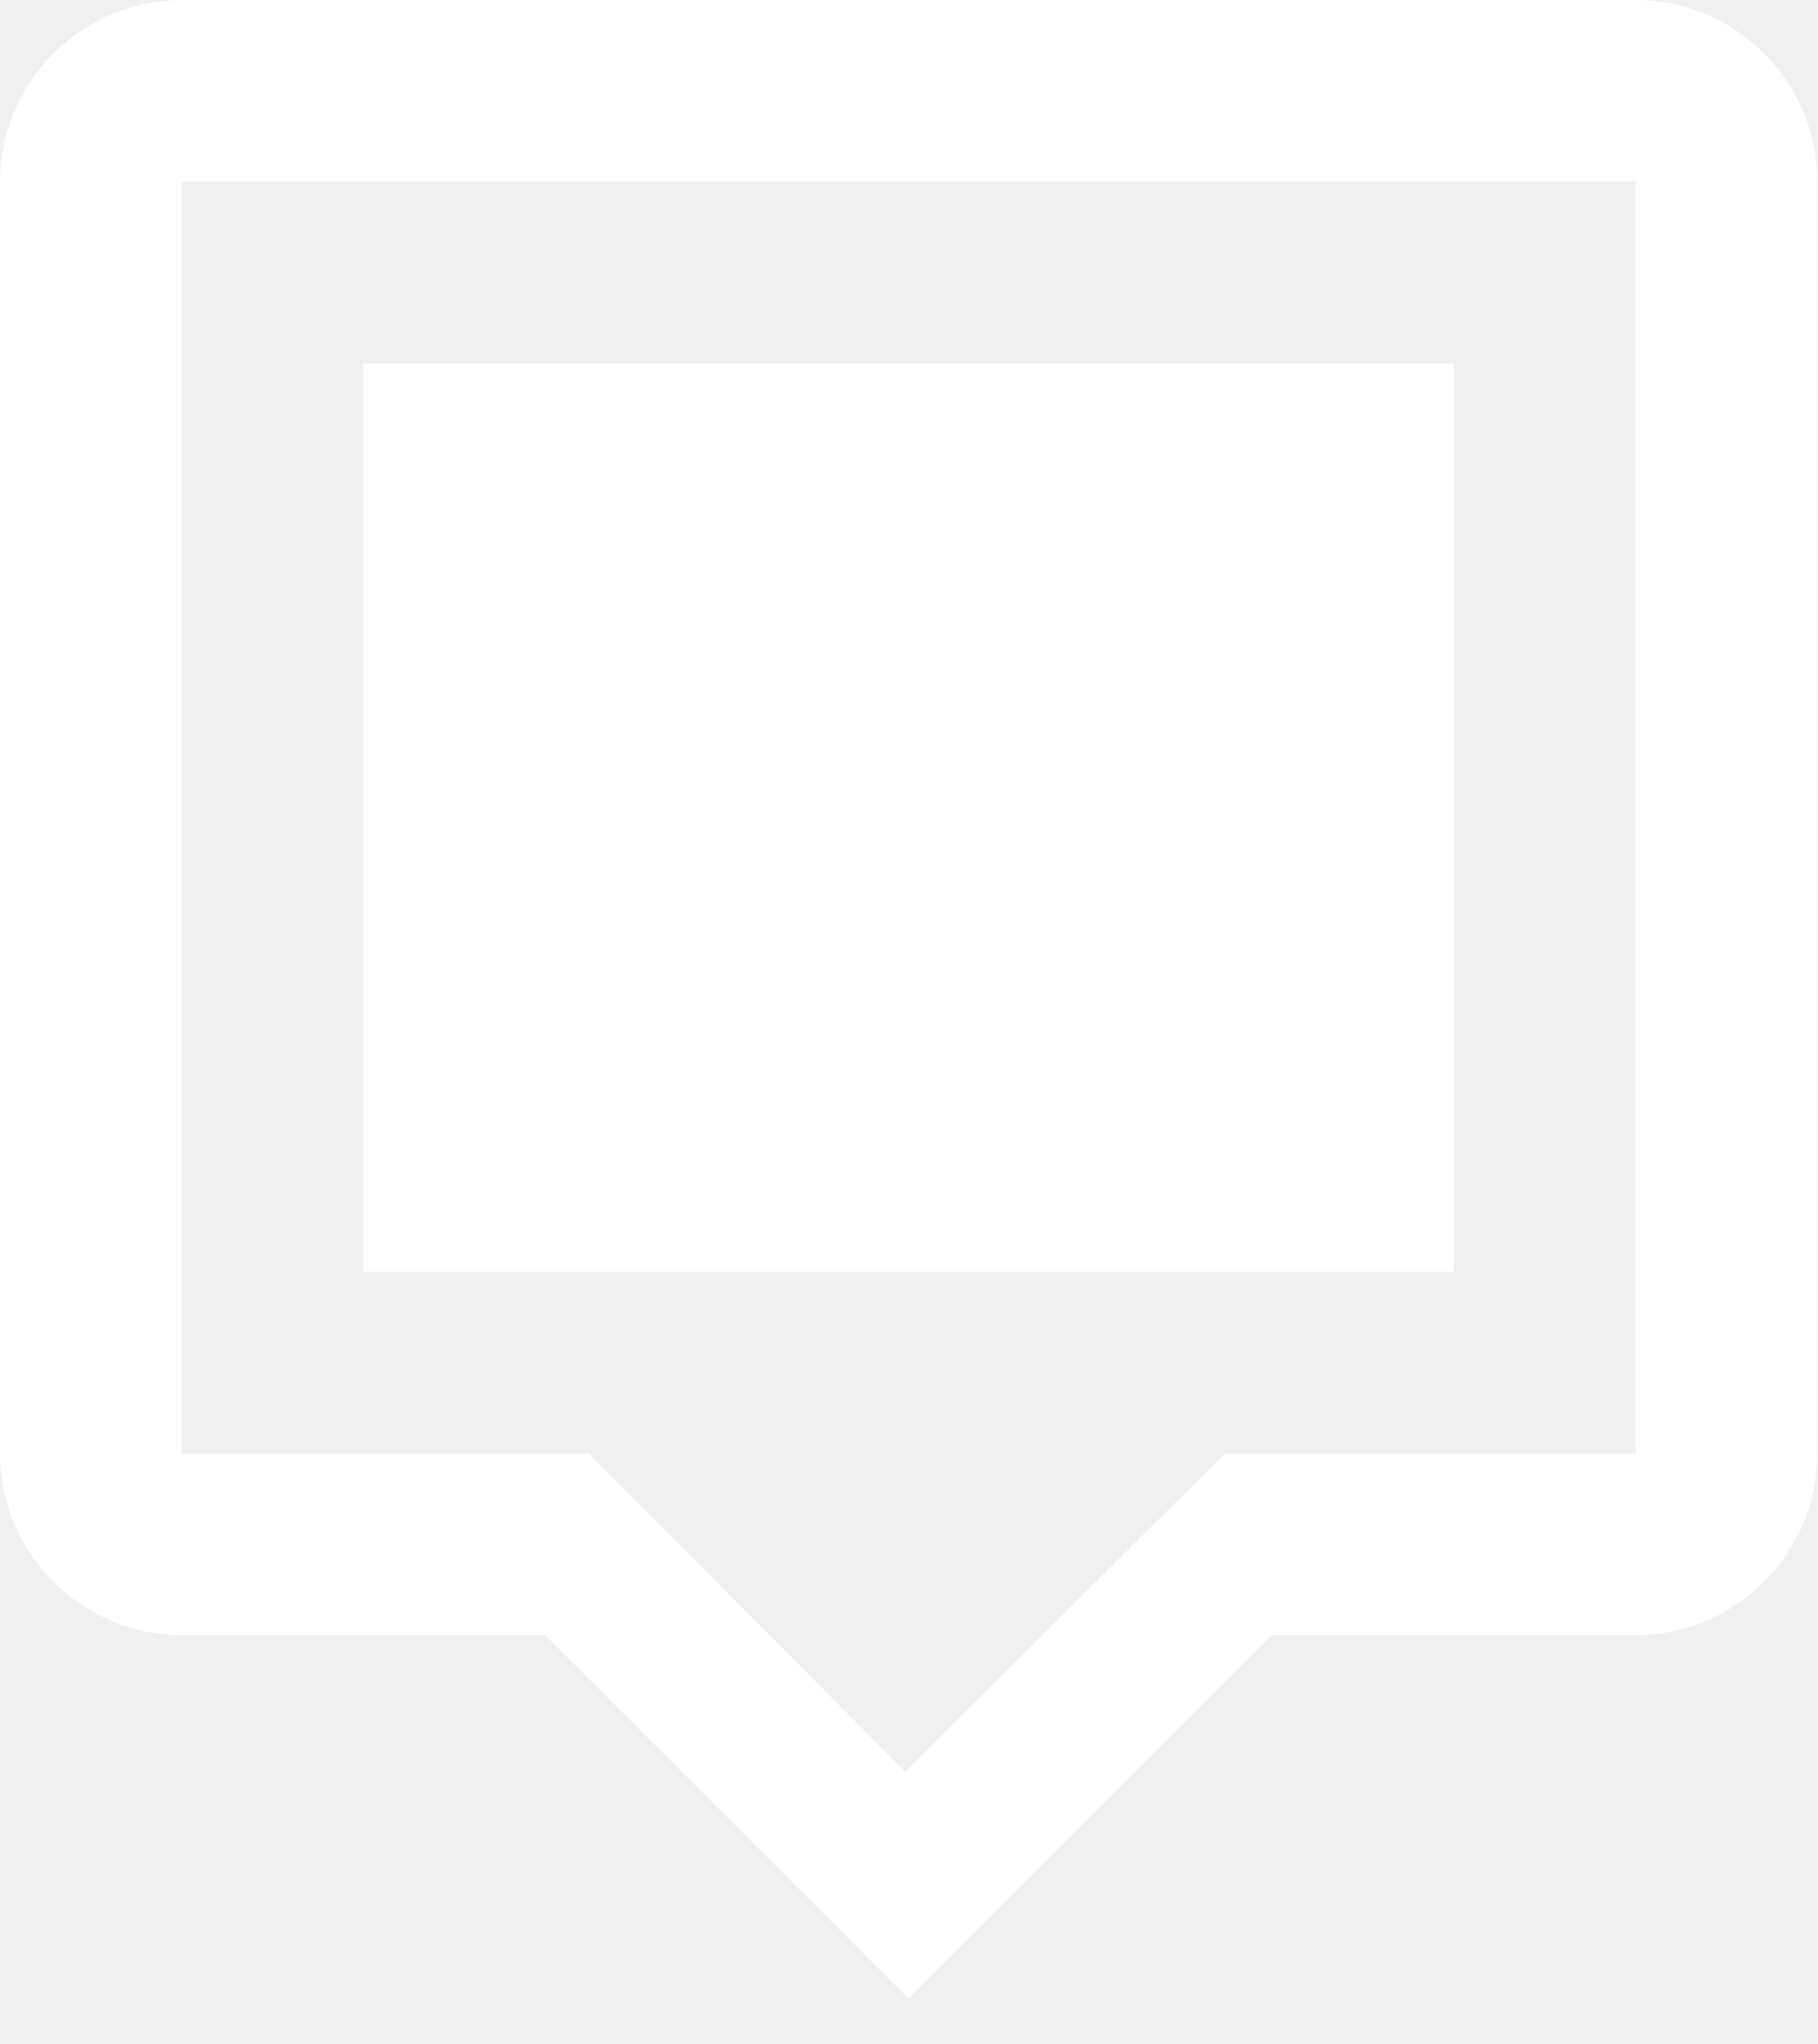
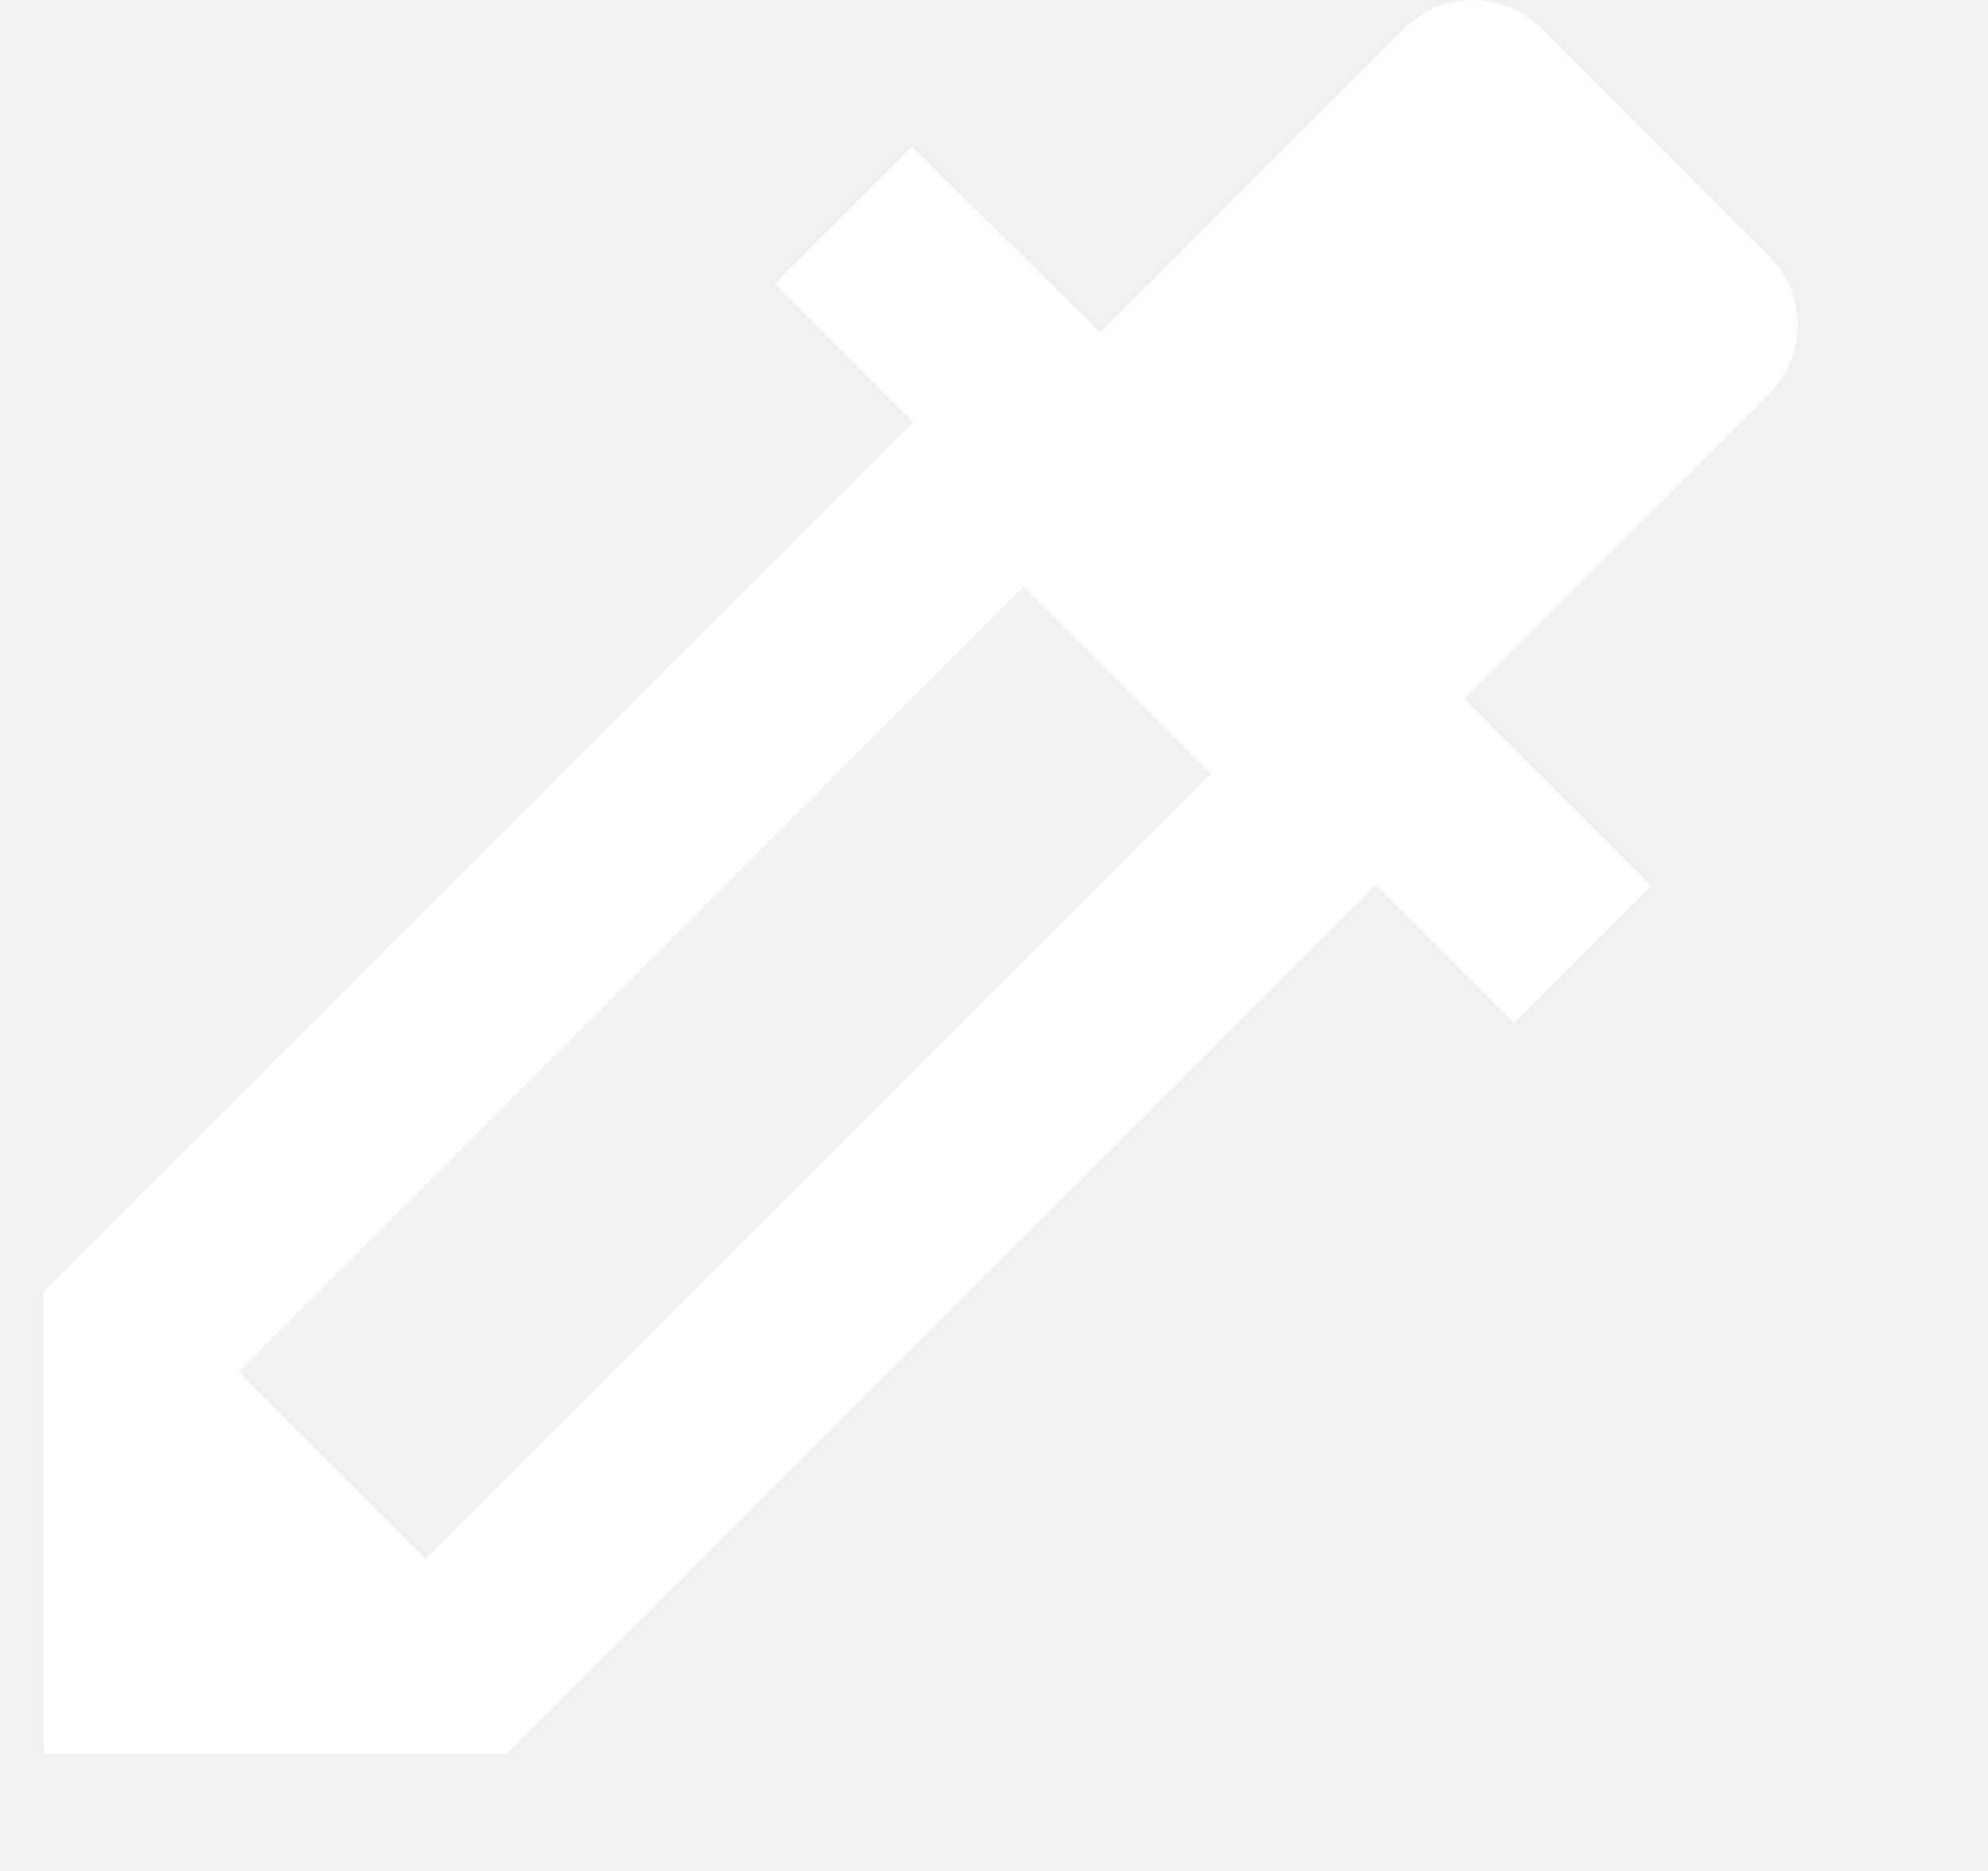
- <svg xmlns="http://www.w3.org/2000/svg" width="16px" height="18px" viewBox="0 0 16 18" version="1.1">
+ <svg xmlns="http://www.w3.org/2000/svg" width="17px" height="16px" viewBox="0 0 17 16" version="1.1">
  <defs />
  <g id="Page-1" stroke="none" stroke-width="1" fill="none" fill-rule="evenodd">
    <g id="Style-Tab" transform="translate(-117, -245)" fill="#FFFFFF">
      <g id="Right-Panel" transform="translate(-1, 0)">
        <g id="Style-tab" transform="translate(0, 10)">
          <g id="BACKGROUND" transform="translate(1, 194)">
            <g id="Select-background-type" transform="translate(0, 34)">
              <g id="Color" transform="translate(110, 0)">
-                 <g id="Group-13" transform="translate(7, 7)">
-                   <path d="M14.4,3.2 L11.2,3.2 L8,-2.48689958e-14 L4.8,3.2 L1.6,3.2 C0.72,3.2 7.10542736e-15,3.92 7.10542736e-15,4.8 L7.10542736e-15,16 C7.10542736e-15,16.88 0.72,17.6 1.6,17.6 L14.4,17.6 C15.28,17.6 16,16.88 16,16 L16,4.8 C16,3.92 15.28,3.2 14.4,3.2 L14.4,3.2 Z M14.4,16 L1.6,16 L1.6,4.8 L5.216,4.8 L8.032,2 L10.816,4.8 L14.4,4.8 L14.4,16 L14.4,16 Z M3.2,14.4 L12.8,14.4 L12.8,6.4 L3.2,6.4 L3.2,14.4 Z" id="Background-color" transform="translate(8, 8.8) rotate(-180) translate(-8, -8.8) " />
+                 <g id="Group-13" transform="translate(6, 7)">
+                   <path d="M16.131,2.193 L14.182,0.244 C13.857,-0.081 13.332,-0.081 13.007,0.244 L10.407,2.843 L8.799,1.252 L7.624,2.427 L8.807,3.61 L1.375,11.042 L1.375,15 L5.333,15 L12.765,7.568 L13.948,8.751 L15.123,7.576 L13.523,5.976 L16.123,3.377 C16.456,3.043 16.456,2.518 16.131,2.193 L16.131,2.193 Z M4.641,13.334 L3.041,11.734 L9.757,5.018 L11.357,6.618 L4.641,13.334 L4.641,13.334 Z" id="Fill-338" />
                </g>
              </g>
            </g>
          </g>
        </g>
      </g>
    </g>
  </g>
</svg>
